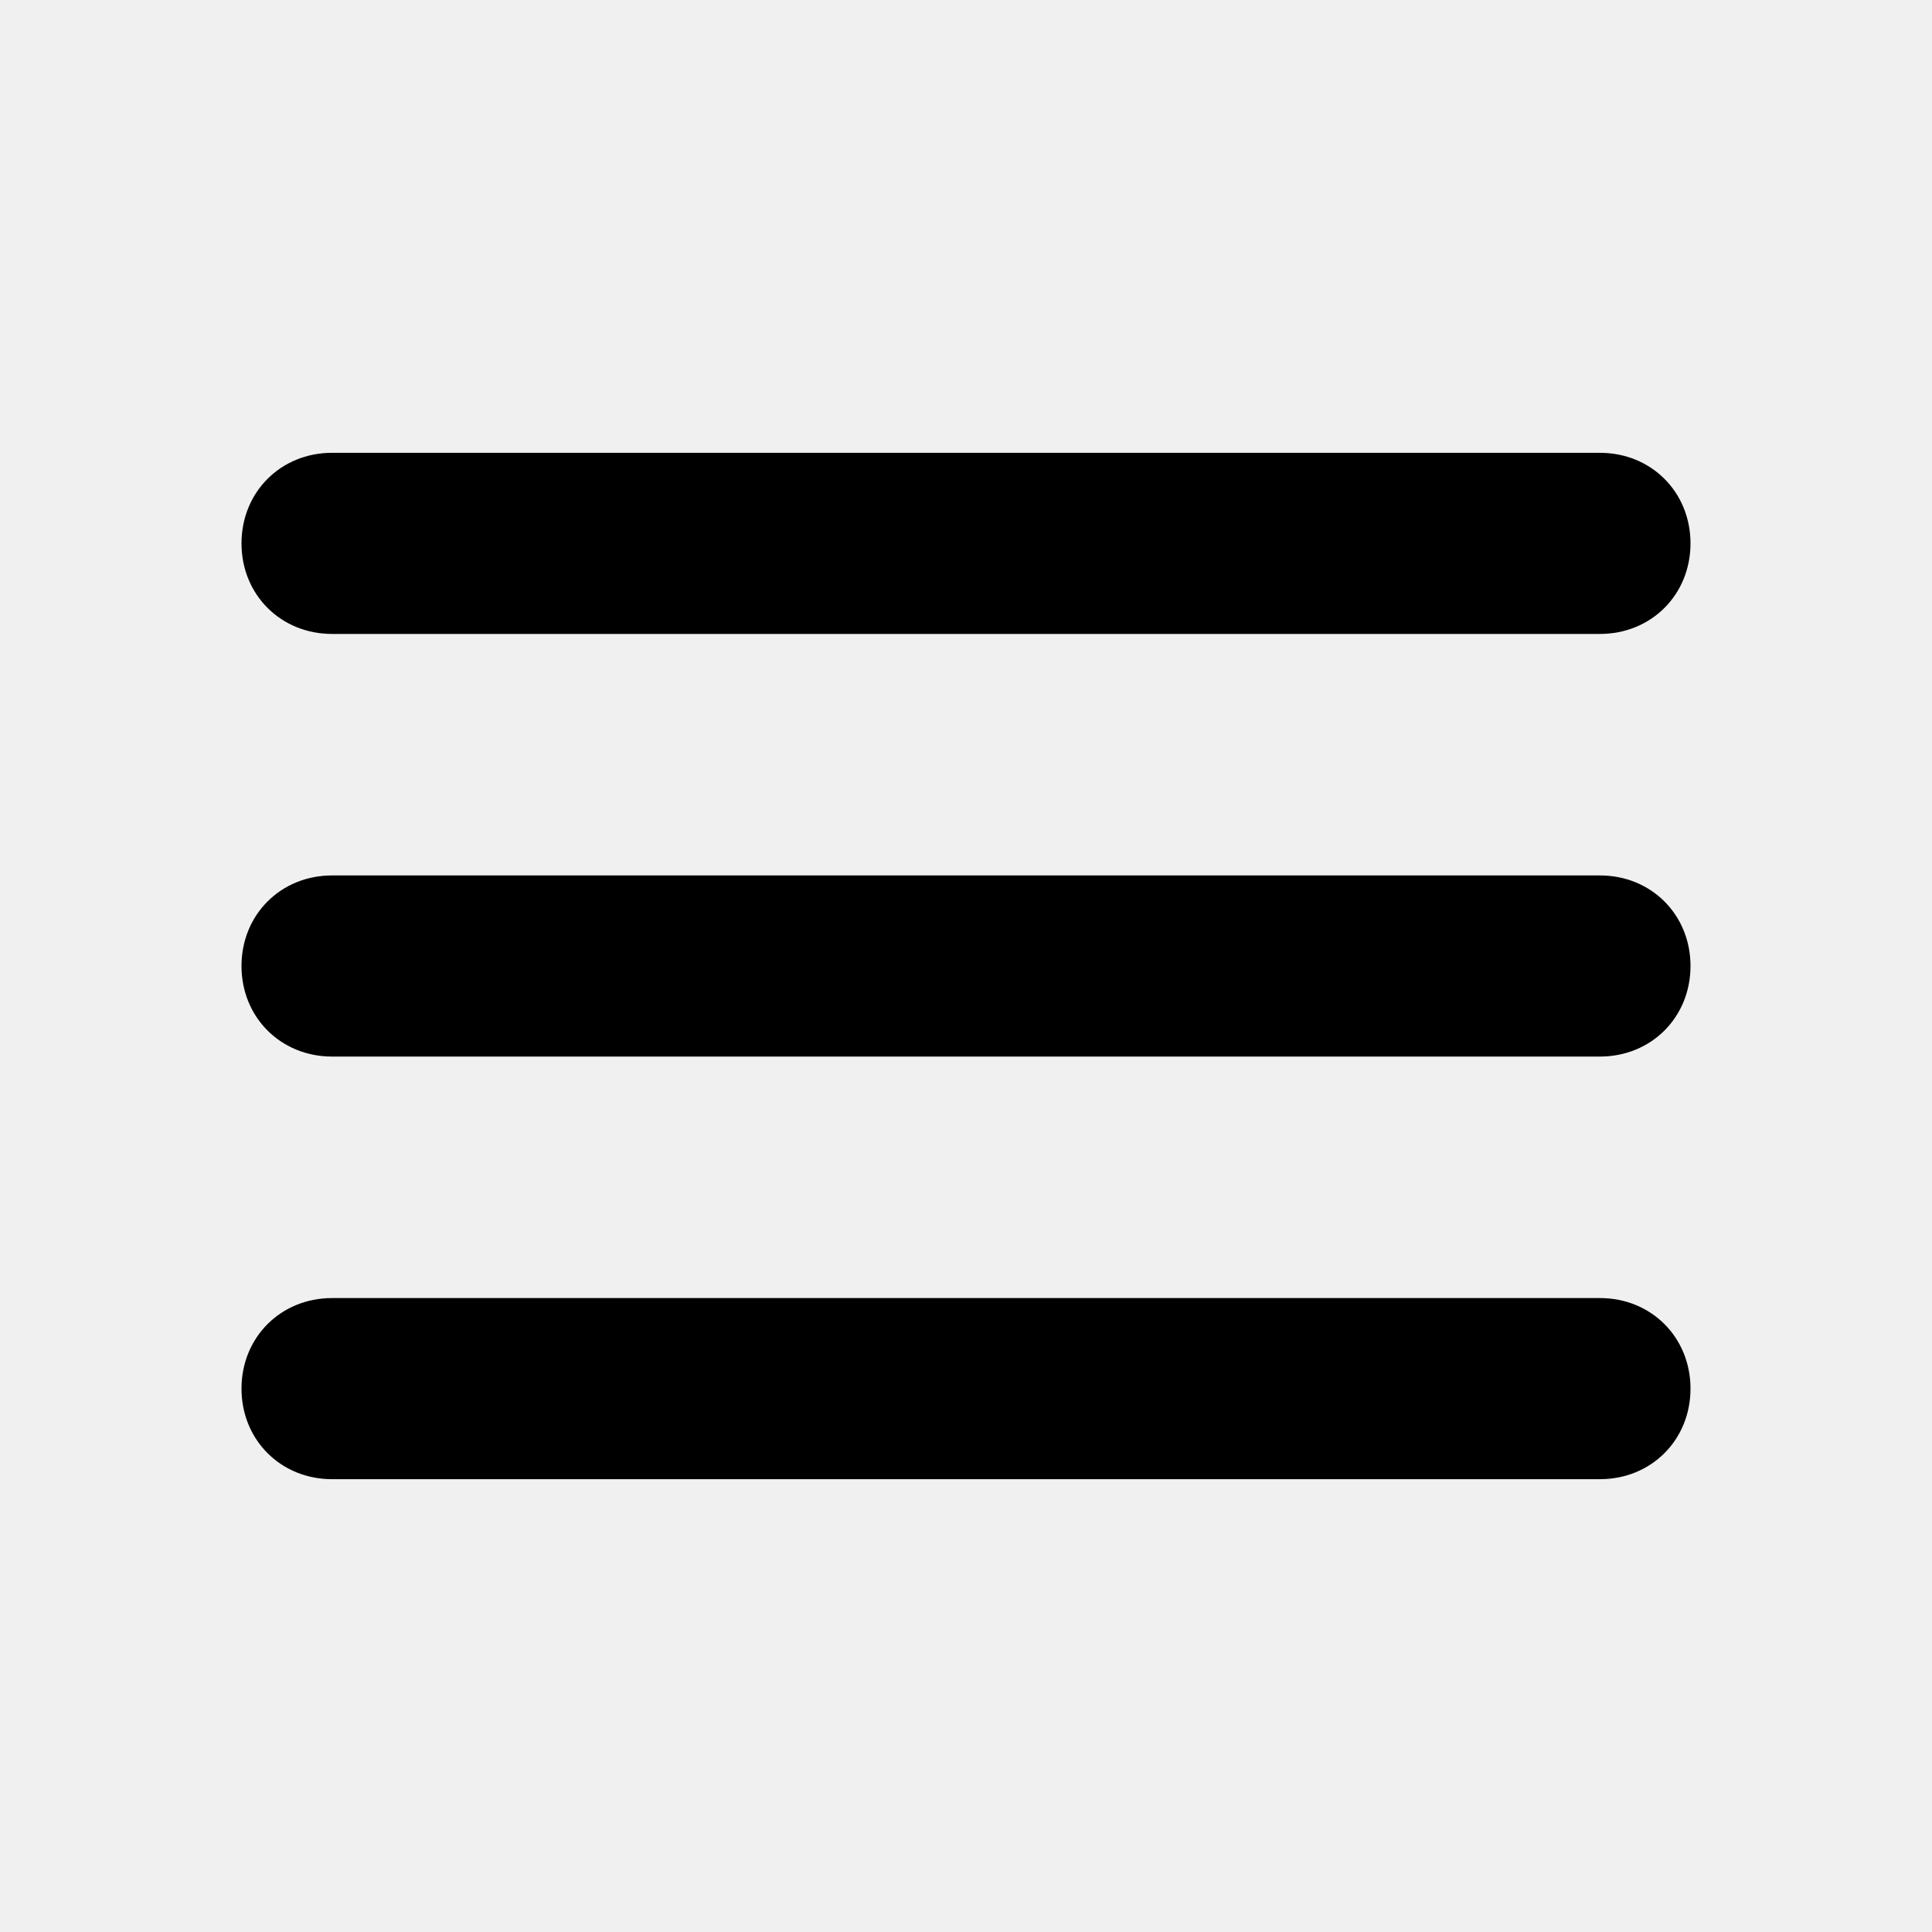
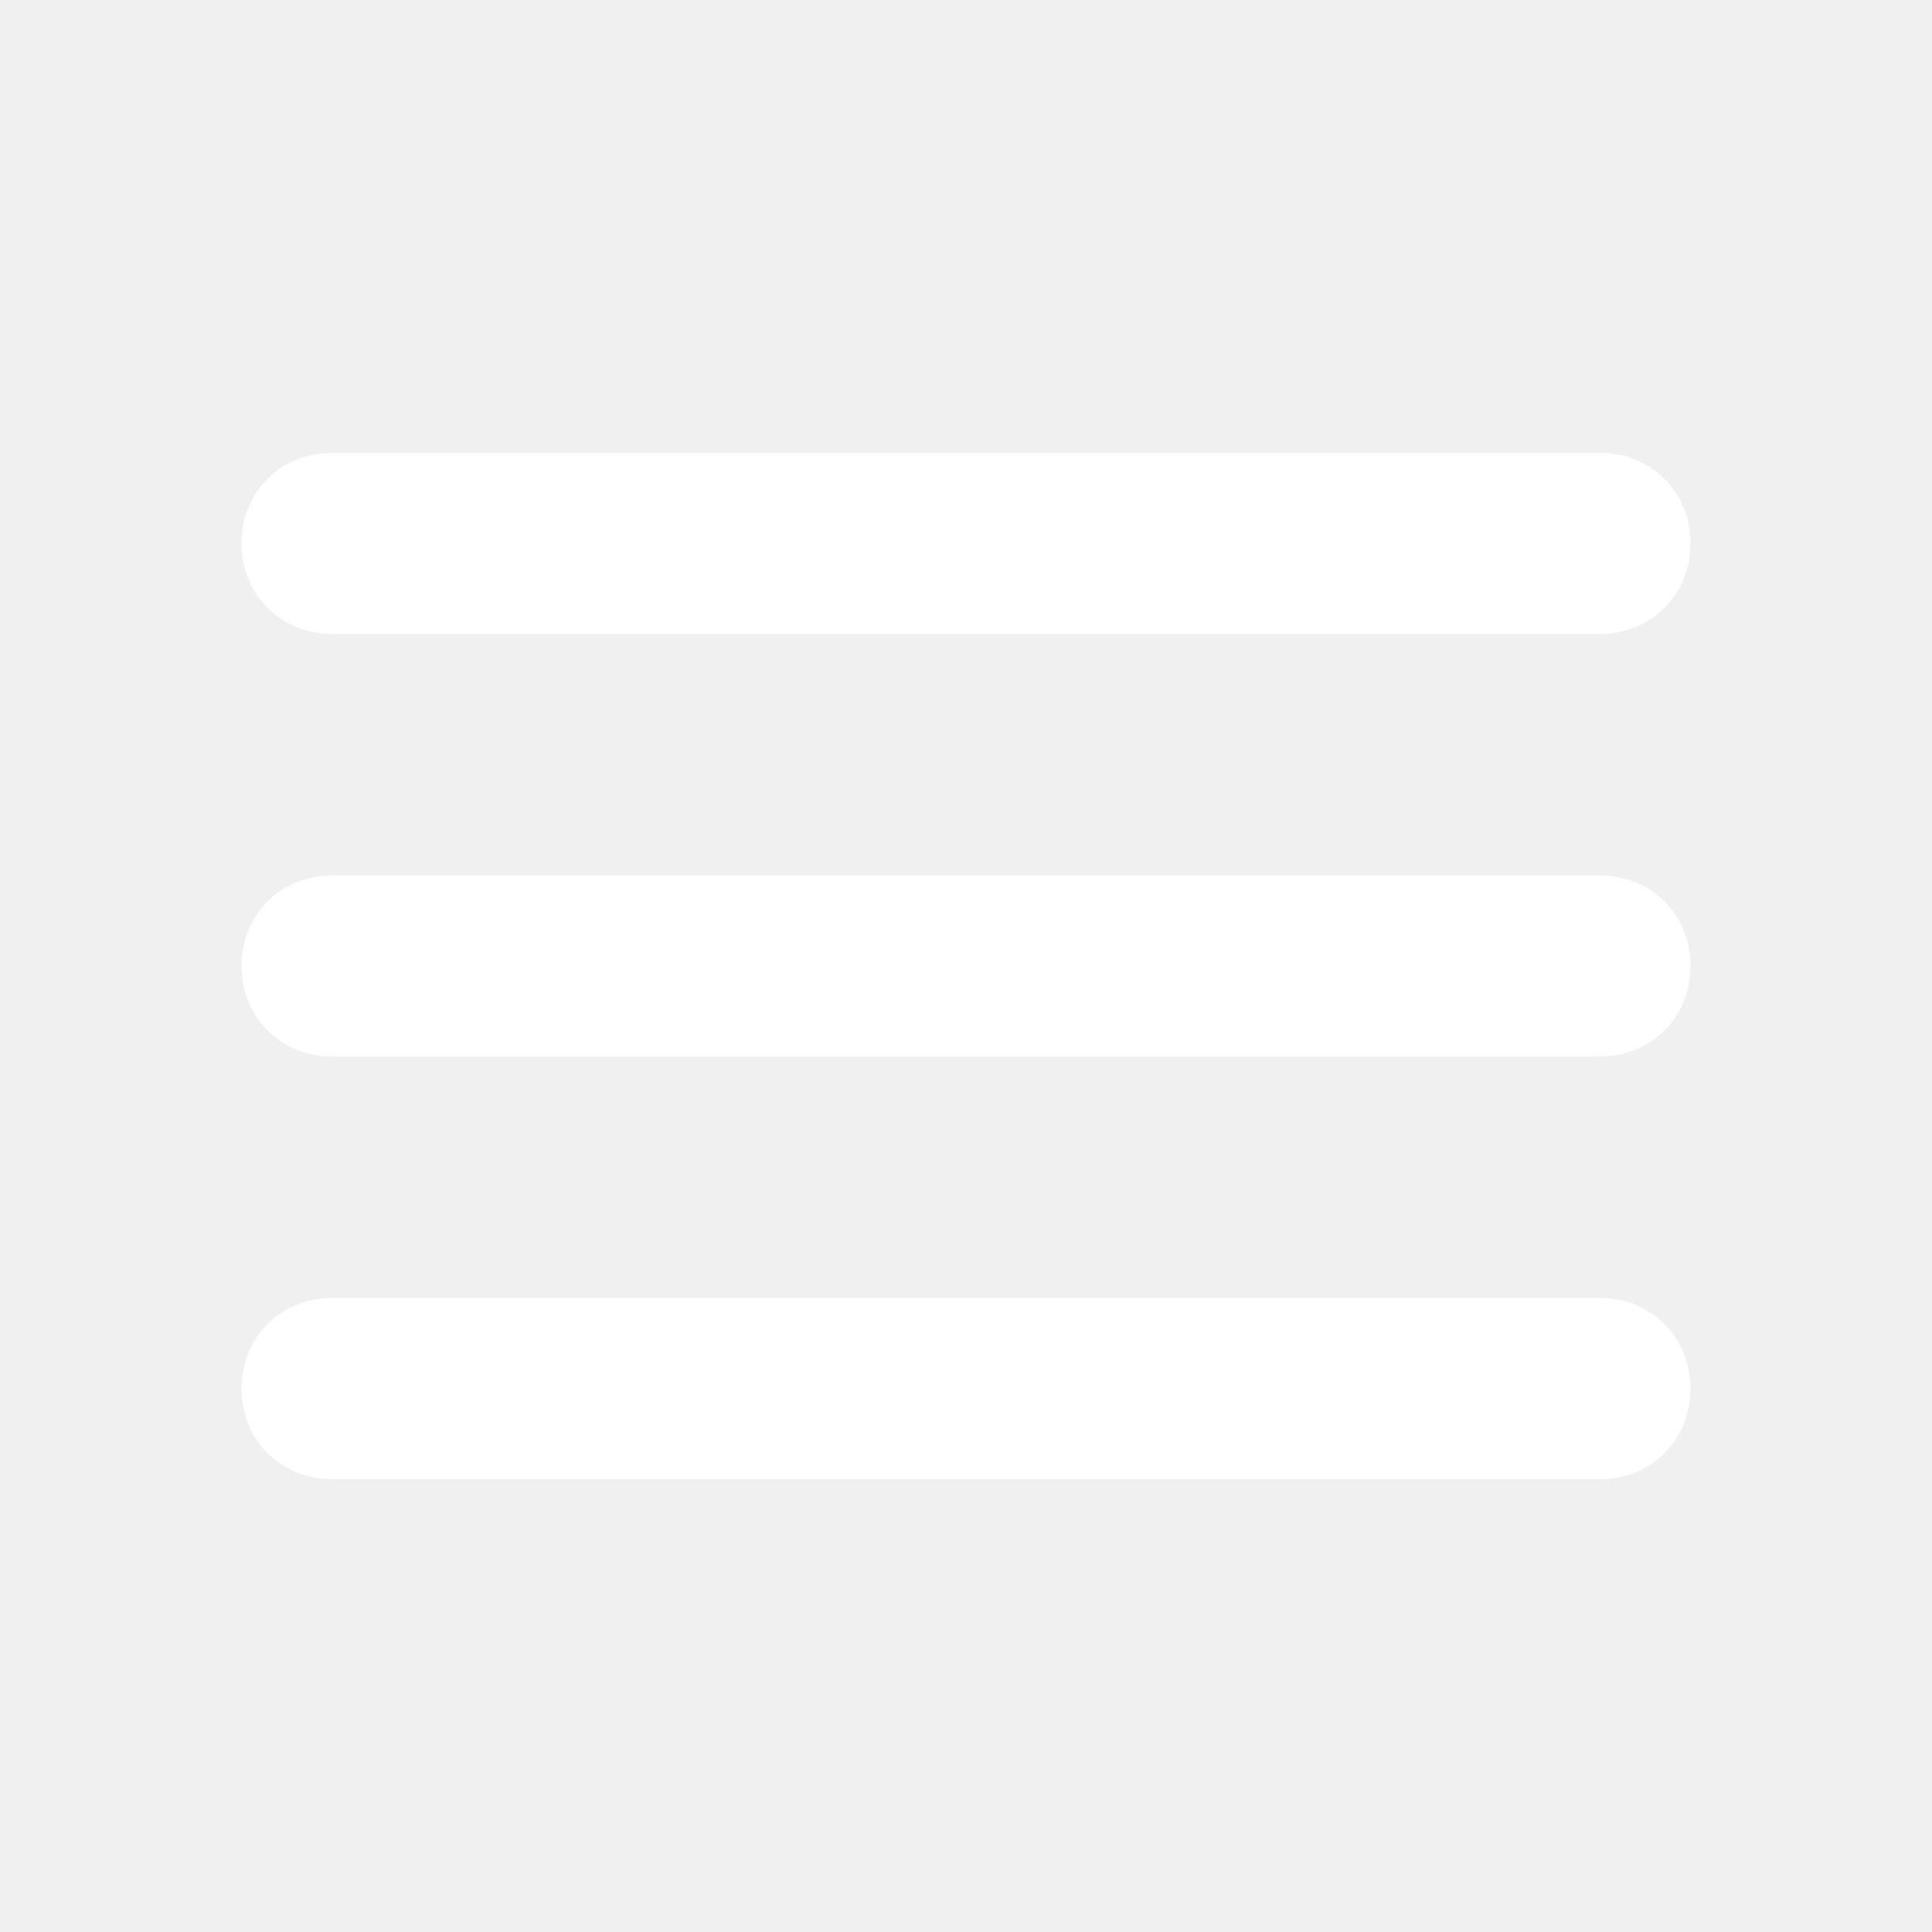
<svg xmlns="http://www.w3.org/2000/svg" version="1.1" width="512" height="512" x="0" y="0" viewBox="0 0 64 64" style="enable-background:new 0 0 512 512" xml:space="preserve" class="">
  <g>
-     <path d="M53 21H11c-1.7 0-3-1.3-3-3s1.3-3 3-3h42c1.7 0 3 1.3 3 3s-1.3 3-3 3zM53 35H11c-1.7 0-3-1.3-3-3s1.3-3 3-3h42c1.7 0 3 1.3 3 3s-1.3 3-3 3zM53 49H11c-1.7 0-3-1.3-3-3s1.3-3 3-3h42c1.7 0 3 1.3 3 3s-1.3 3-3 3z" fill="black" opacity="1" data-original="#fff" class="" />
+     <path d="M53 21H11c-1.7 0-3-1.3-3-3s1.3-3 3-3h42c1.7 0 3 1.3 3 3s-1.3 3-3 3zM53 35H11c-1.7 0-3-1.3-3-3s1.3-3 3-3h42c1.7 0 3 1.3 3 3s-1.3 3-3 3zM53 49H11c-1.7 0-3-1.3-3-3s1.3-3 3-3h42c1.7 0 3 1.3 3 3s-1.3 3-3 3z" fill="white" opacity="1" data-original="#fff" class="" />
  </g>
</svg>
